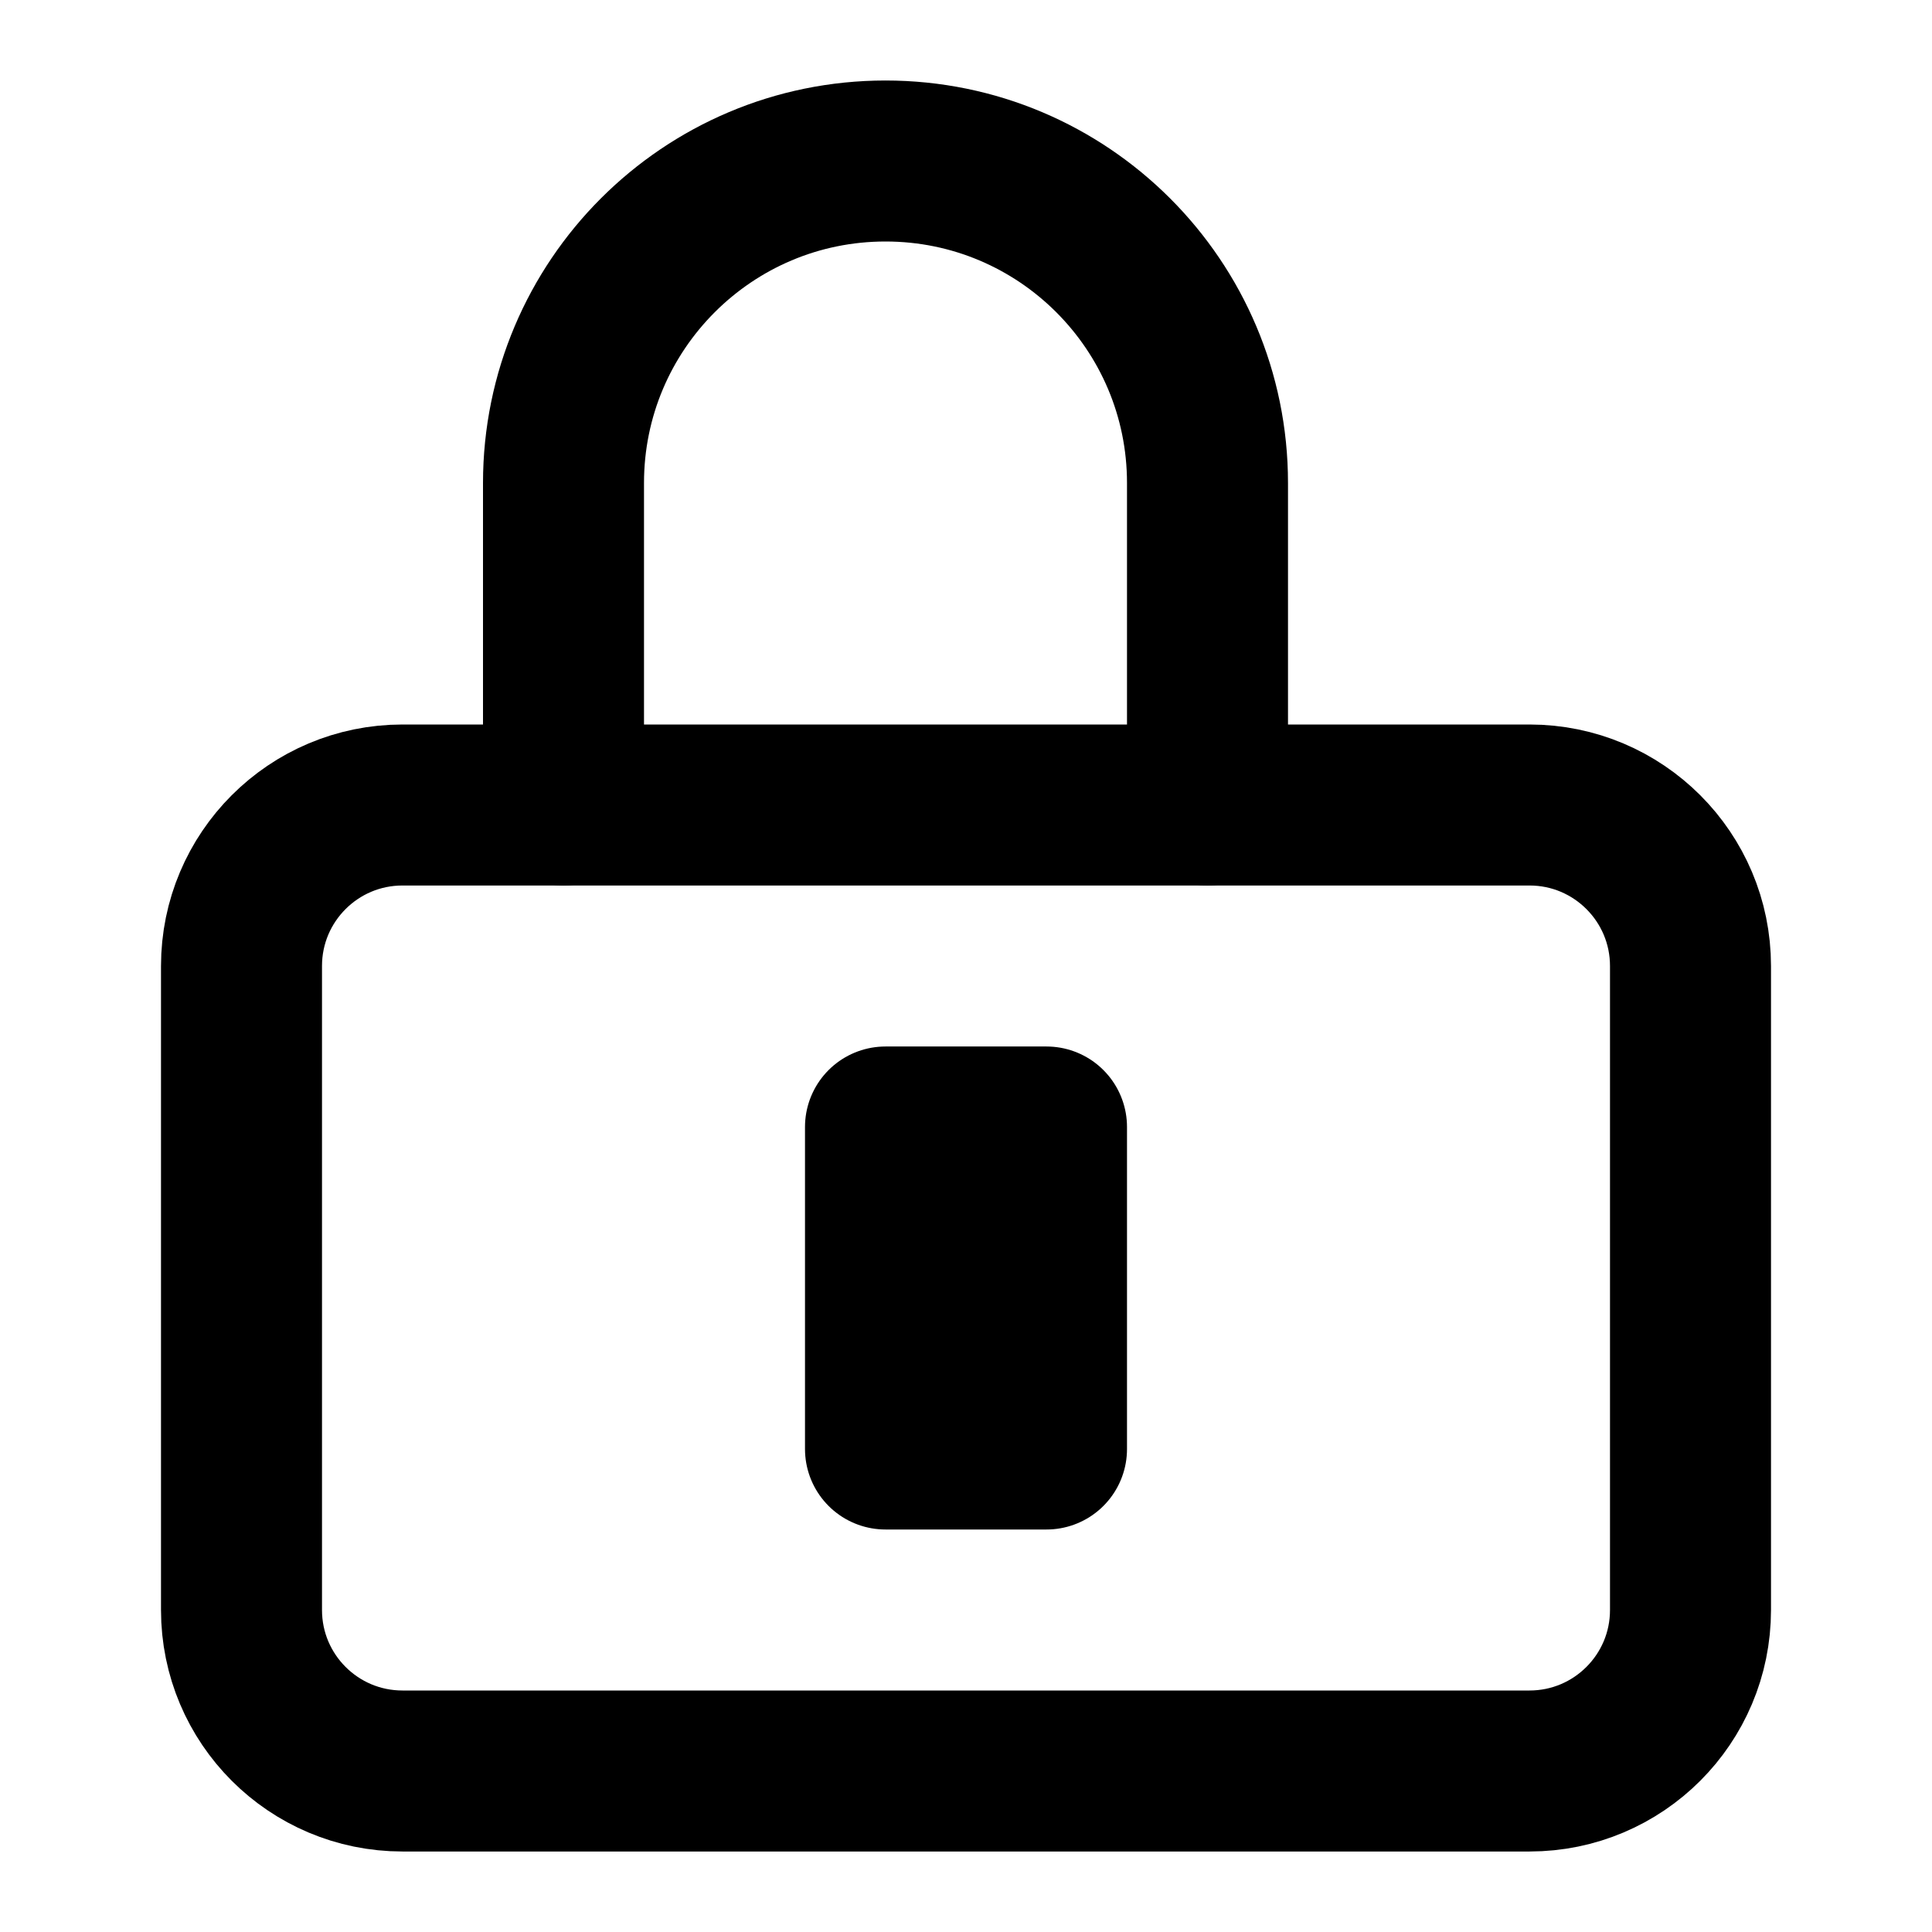
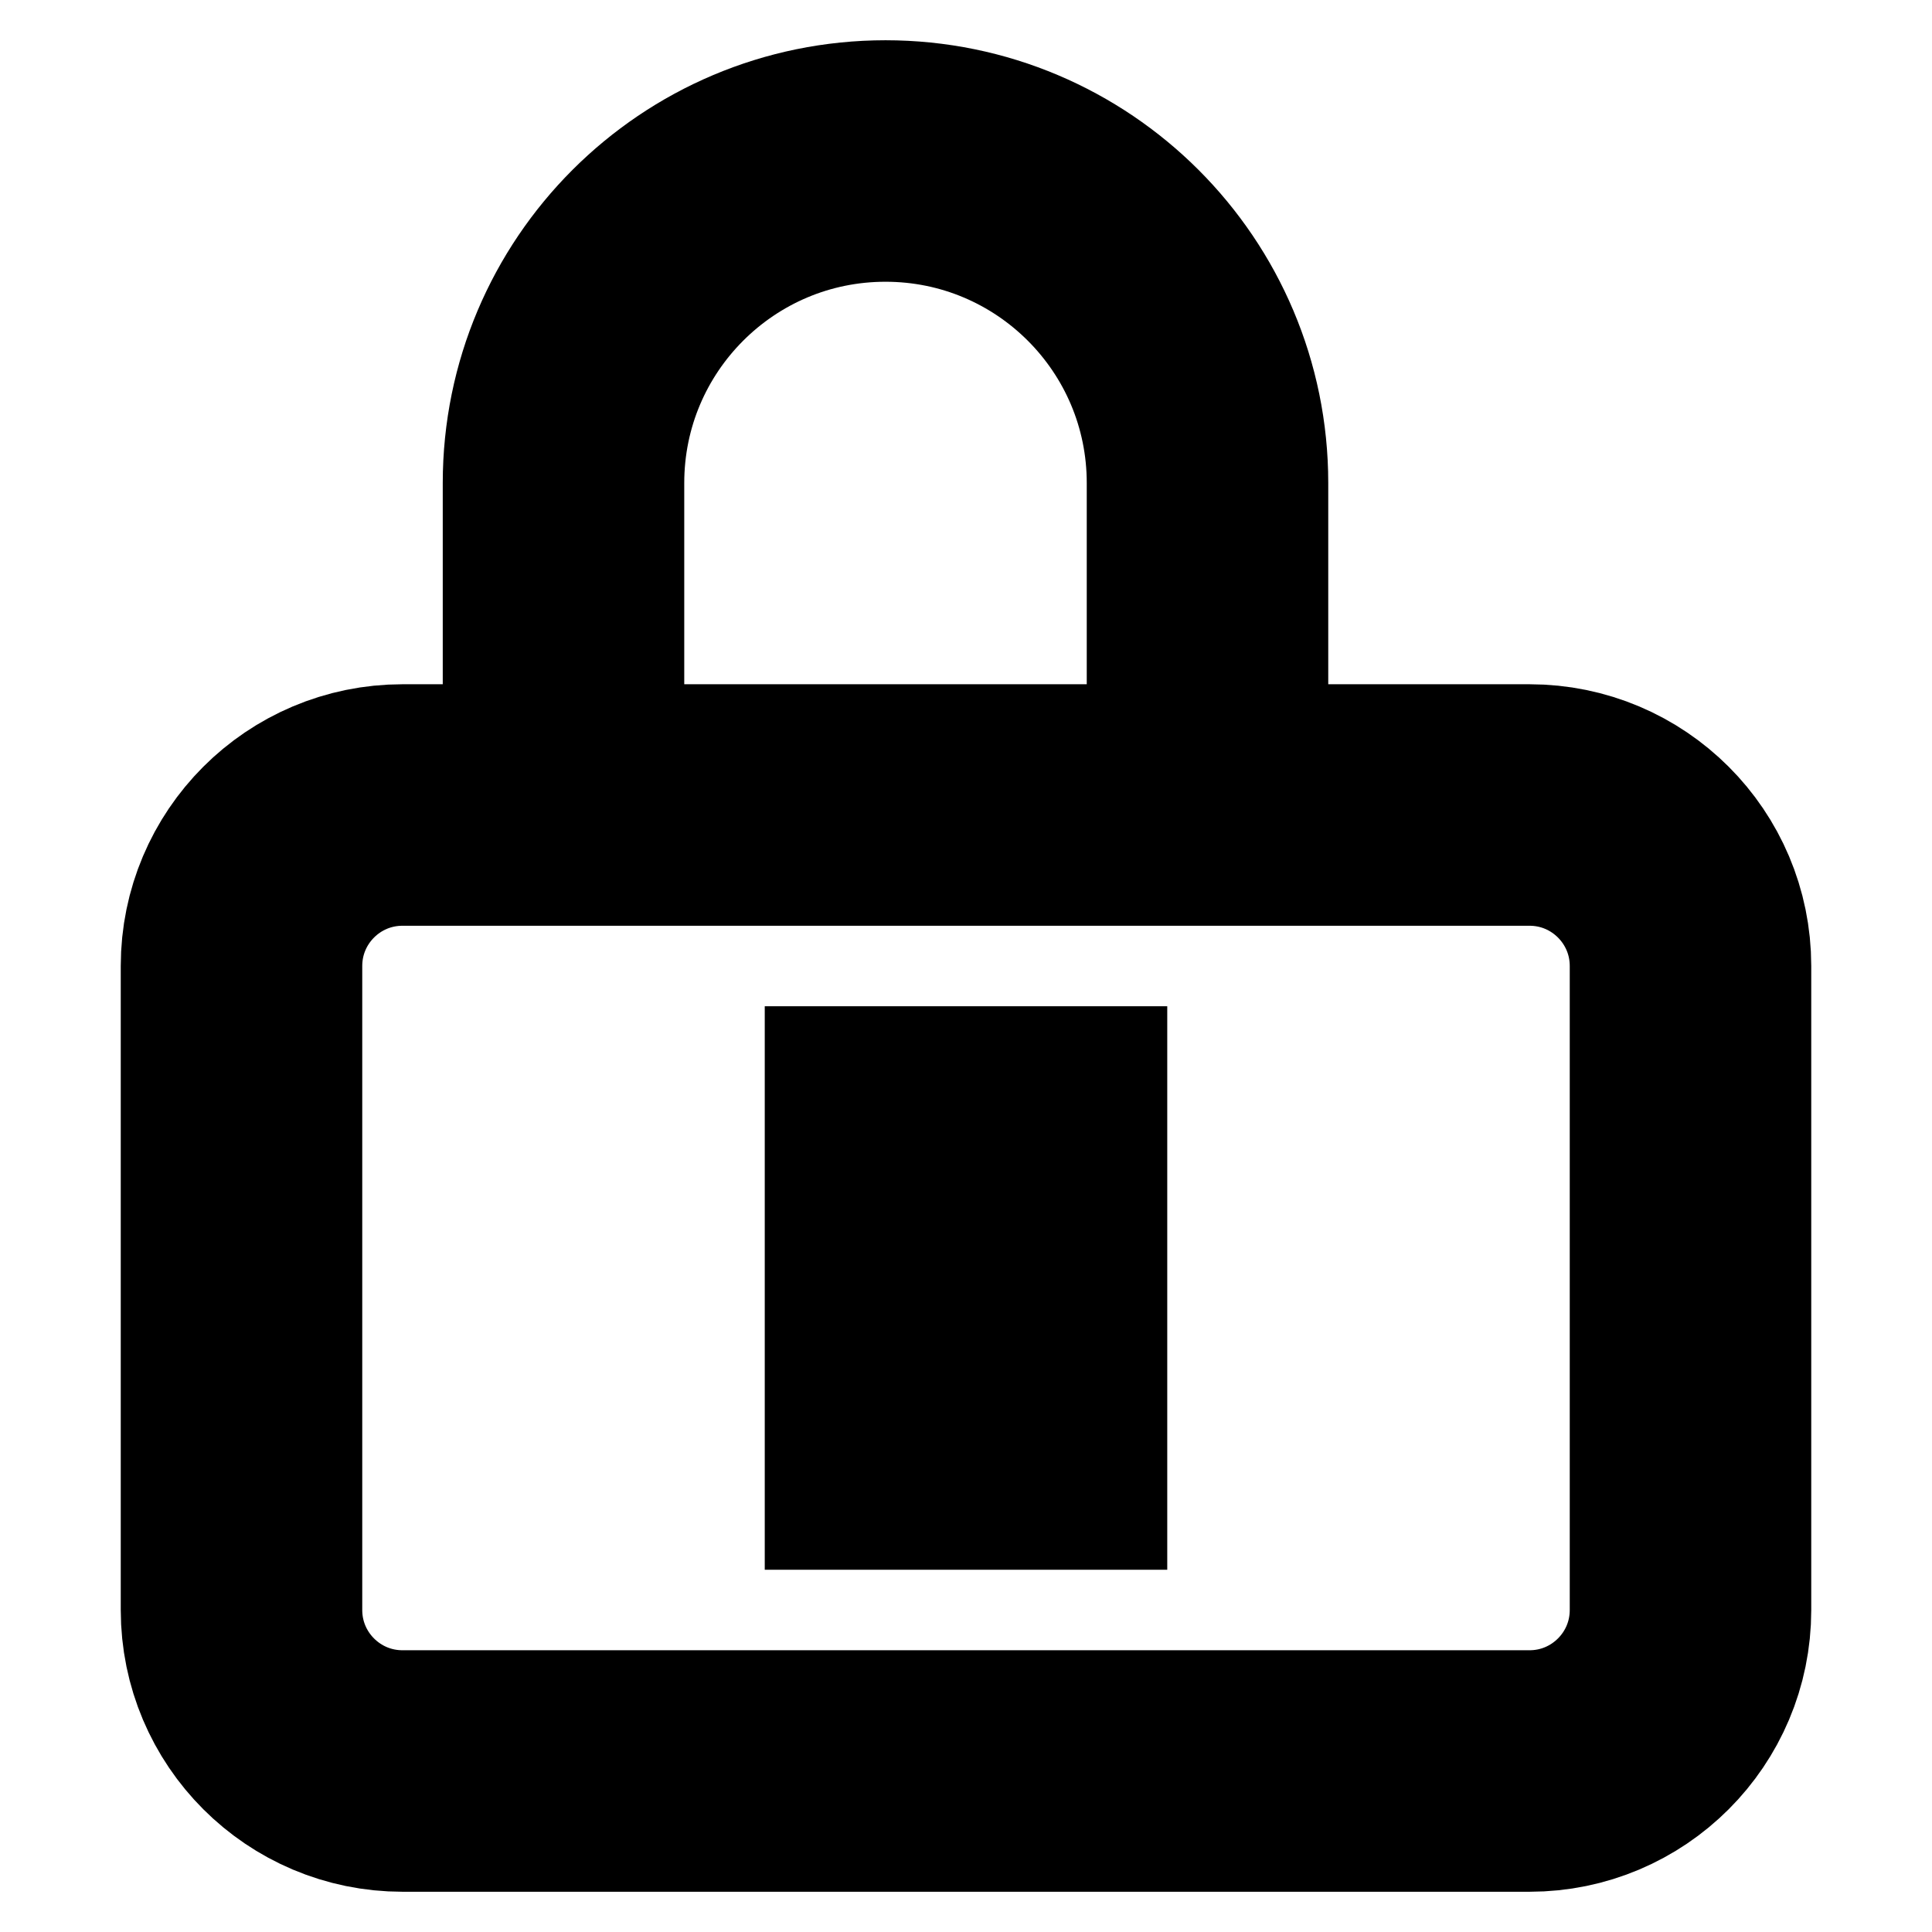
- <svg xmlns="http://www.w3.org/2000/svg" width="24" height="24" viewBox="0 0 24 24" fill="none" stroke="black" stroke-width="2" stroke-linecap="round" stroke-linejoin="round">
+ <svg xmlns="http://www.w3.org/2000/svg" width="24" height="24" viewBox="0 0 24 24" fill="none" stroke="black" stroke-width="3" opacity="1" transform="rotate(0 12 12)">
  <rect x="3" y="10" width="18" height="12" rx="2" ry="2" />
  <path d="M7 10V6a4 4 0 0 1 8 0v4" />
  <path d="M11 14h2v4h-2v-4z" />
</svg>
